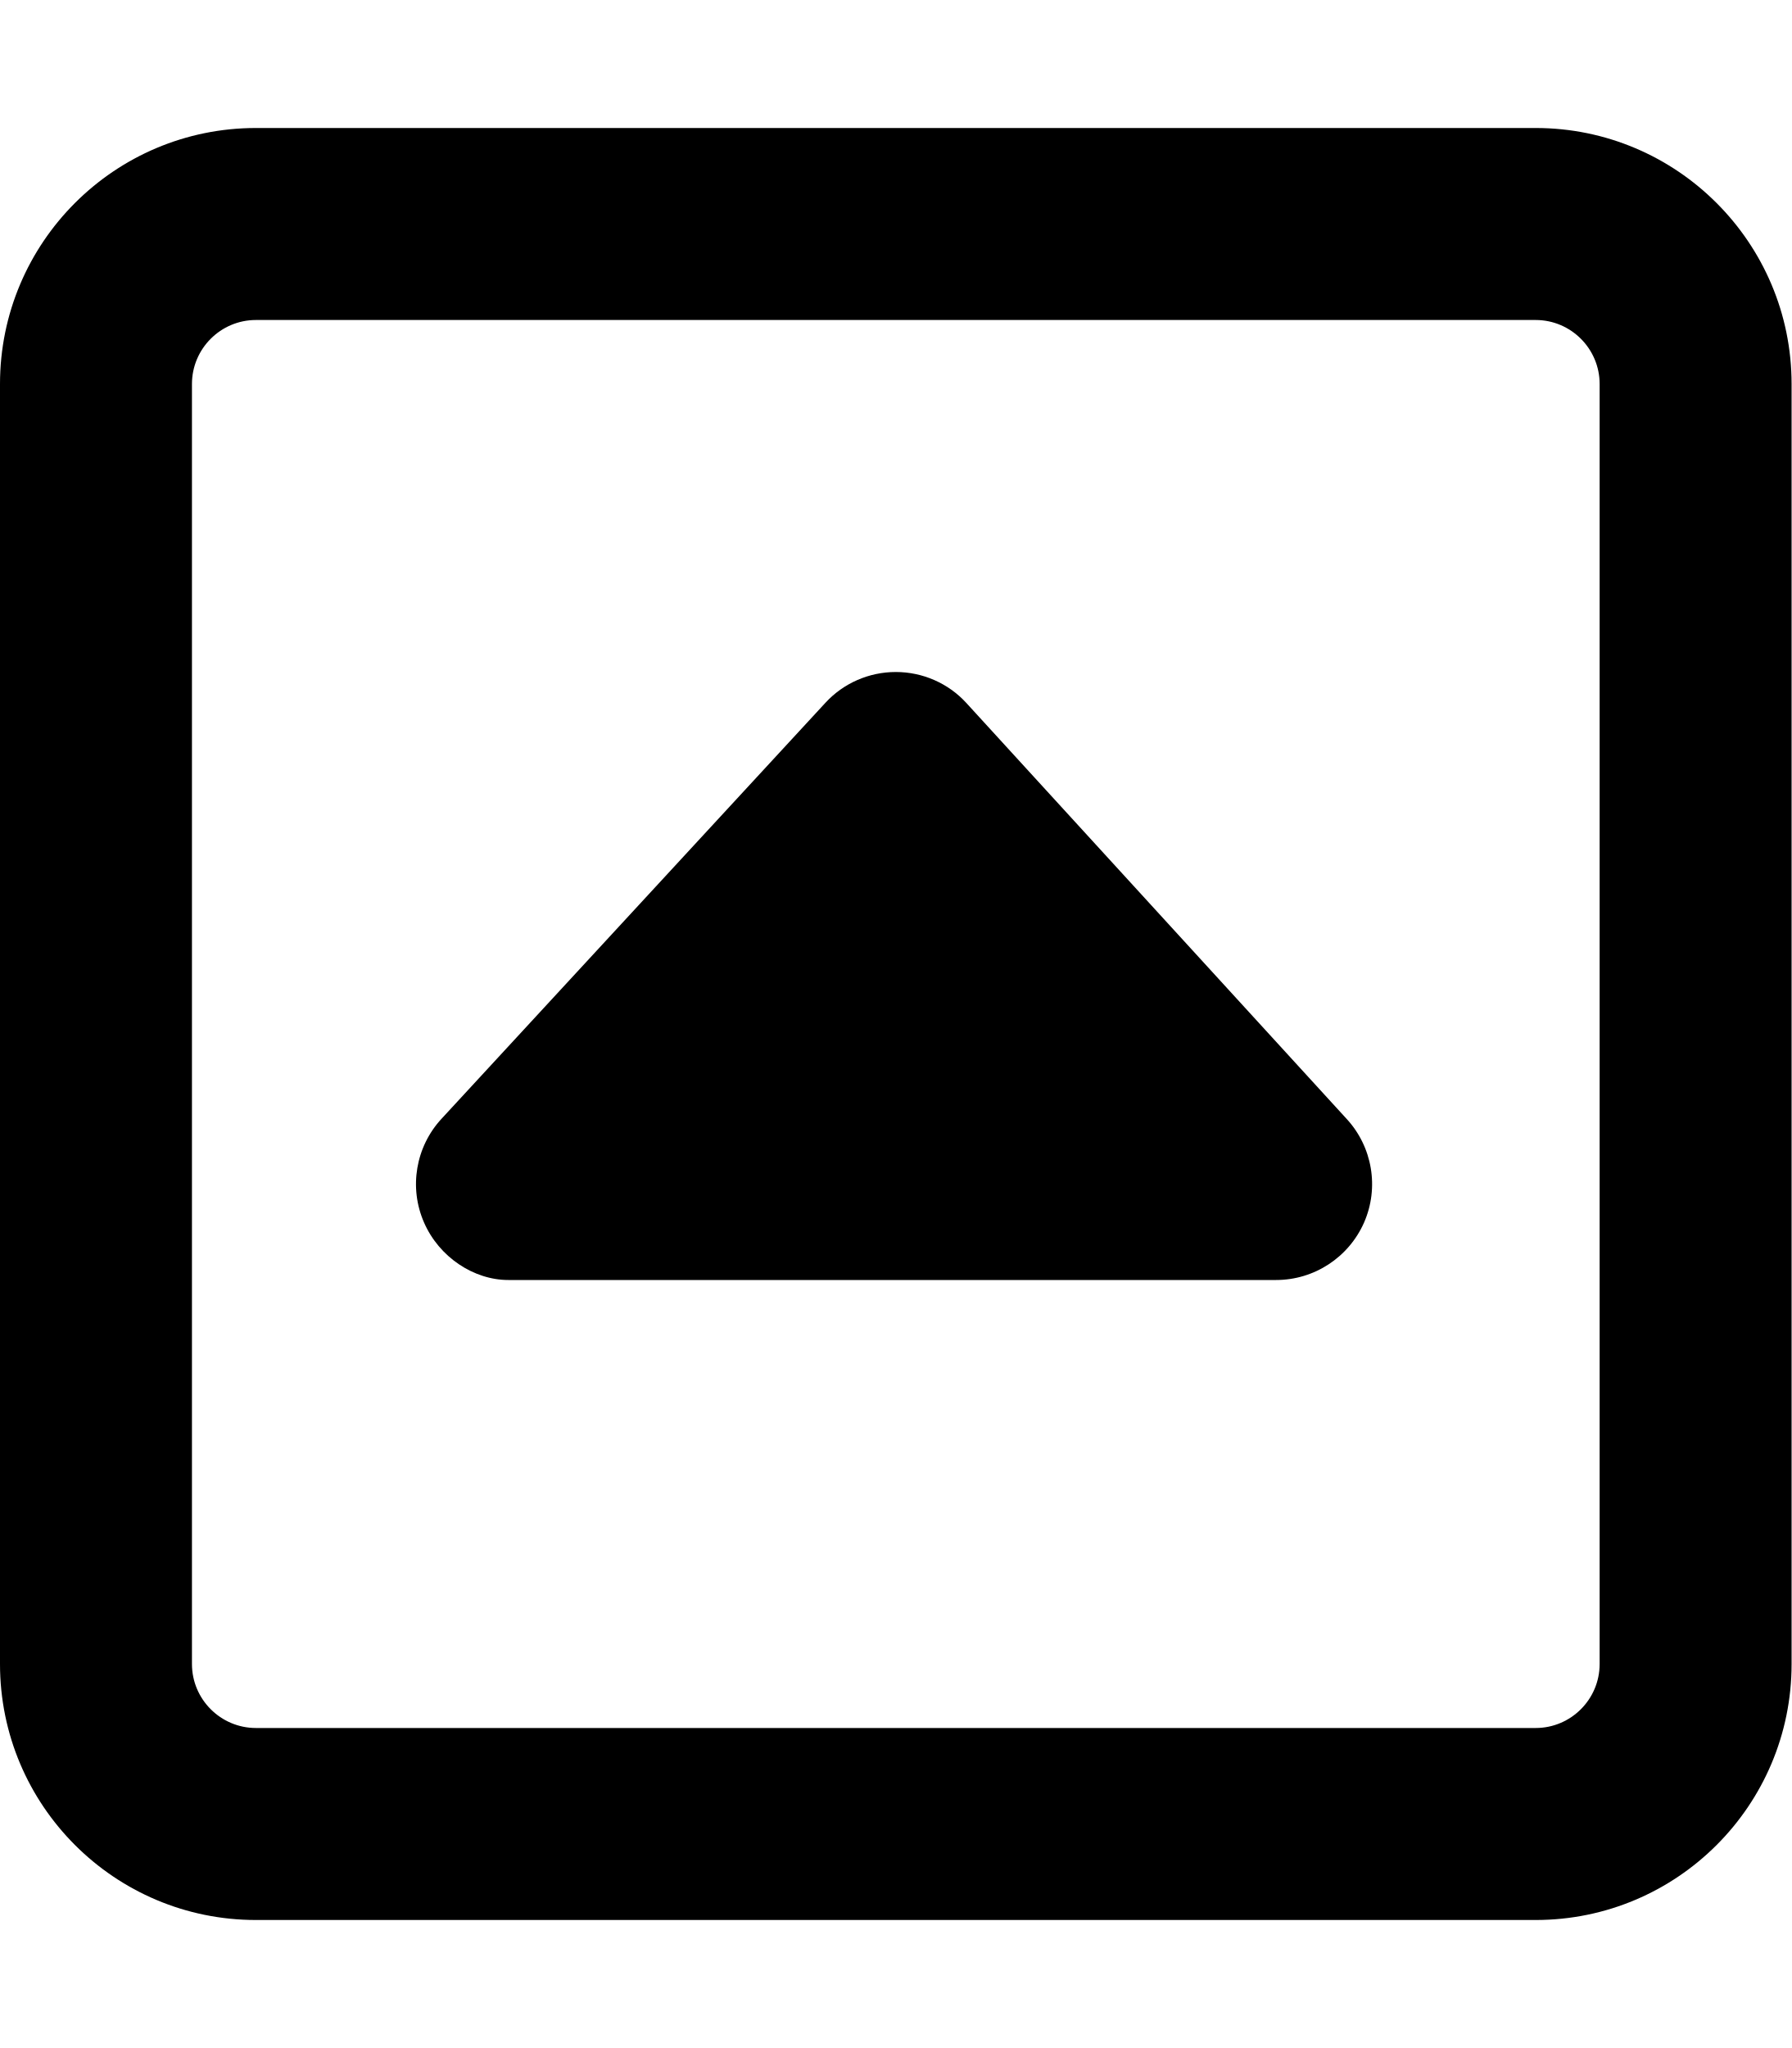
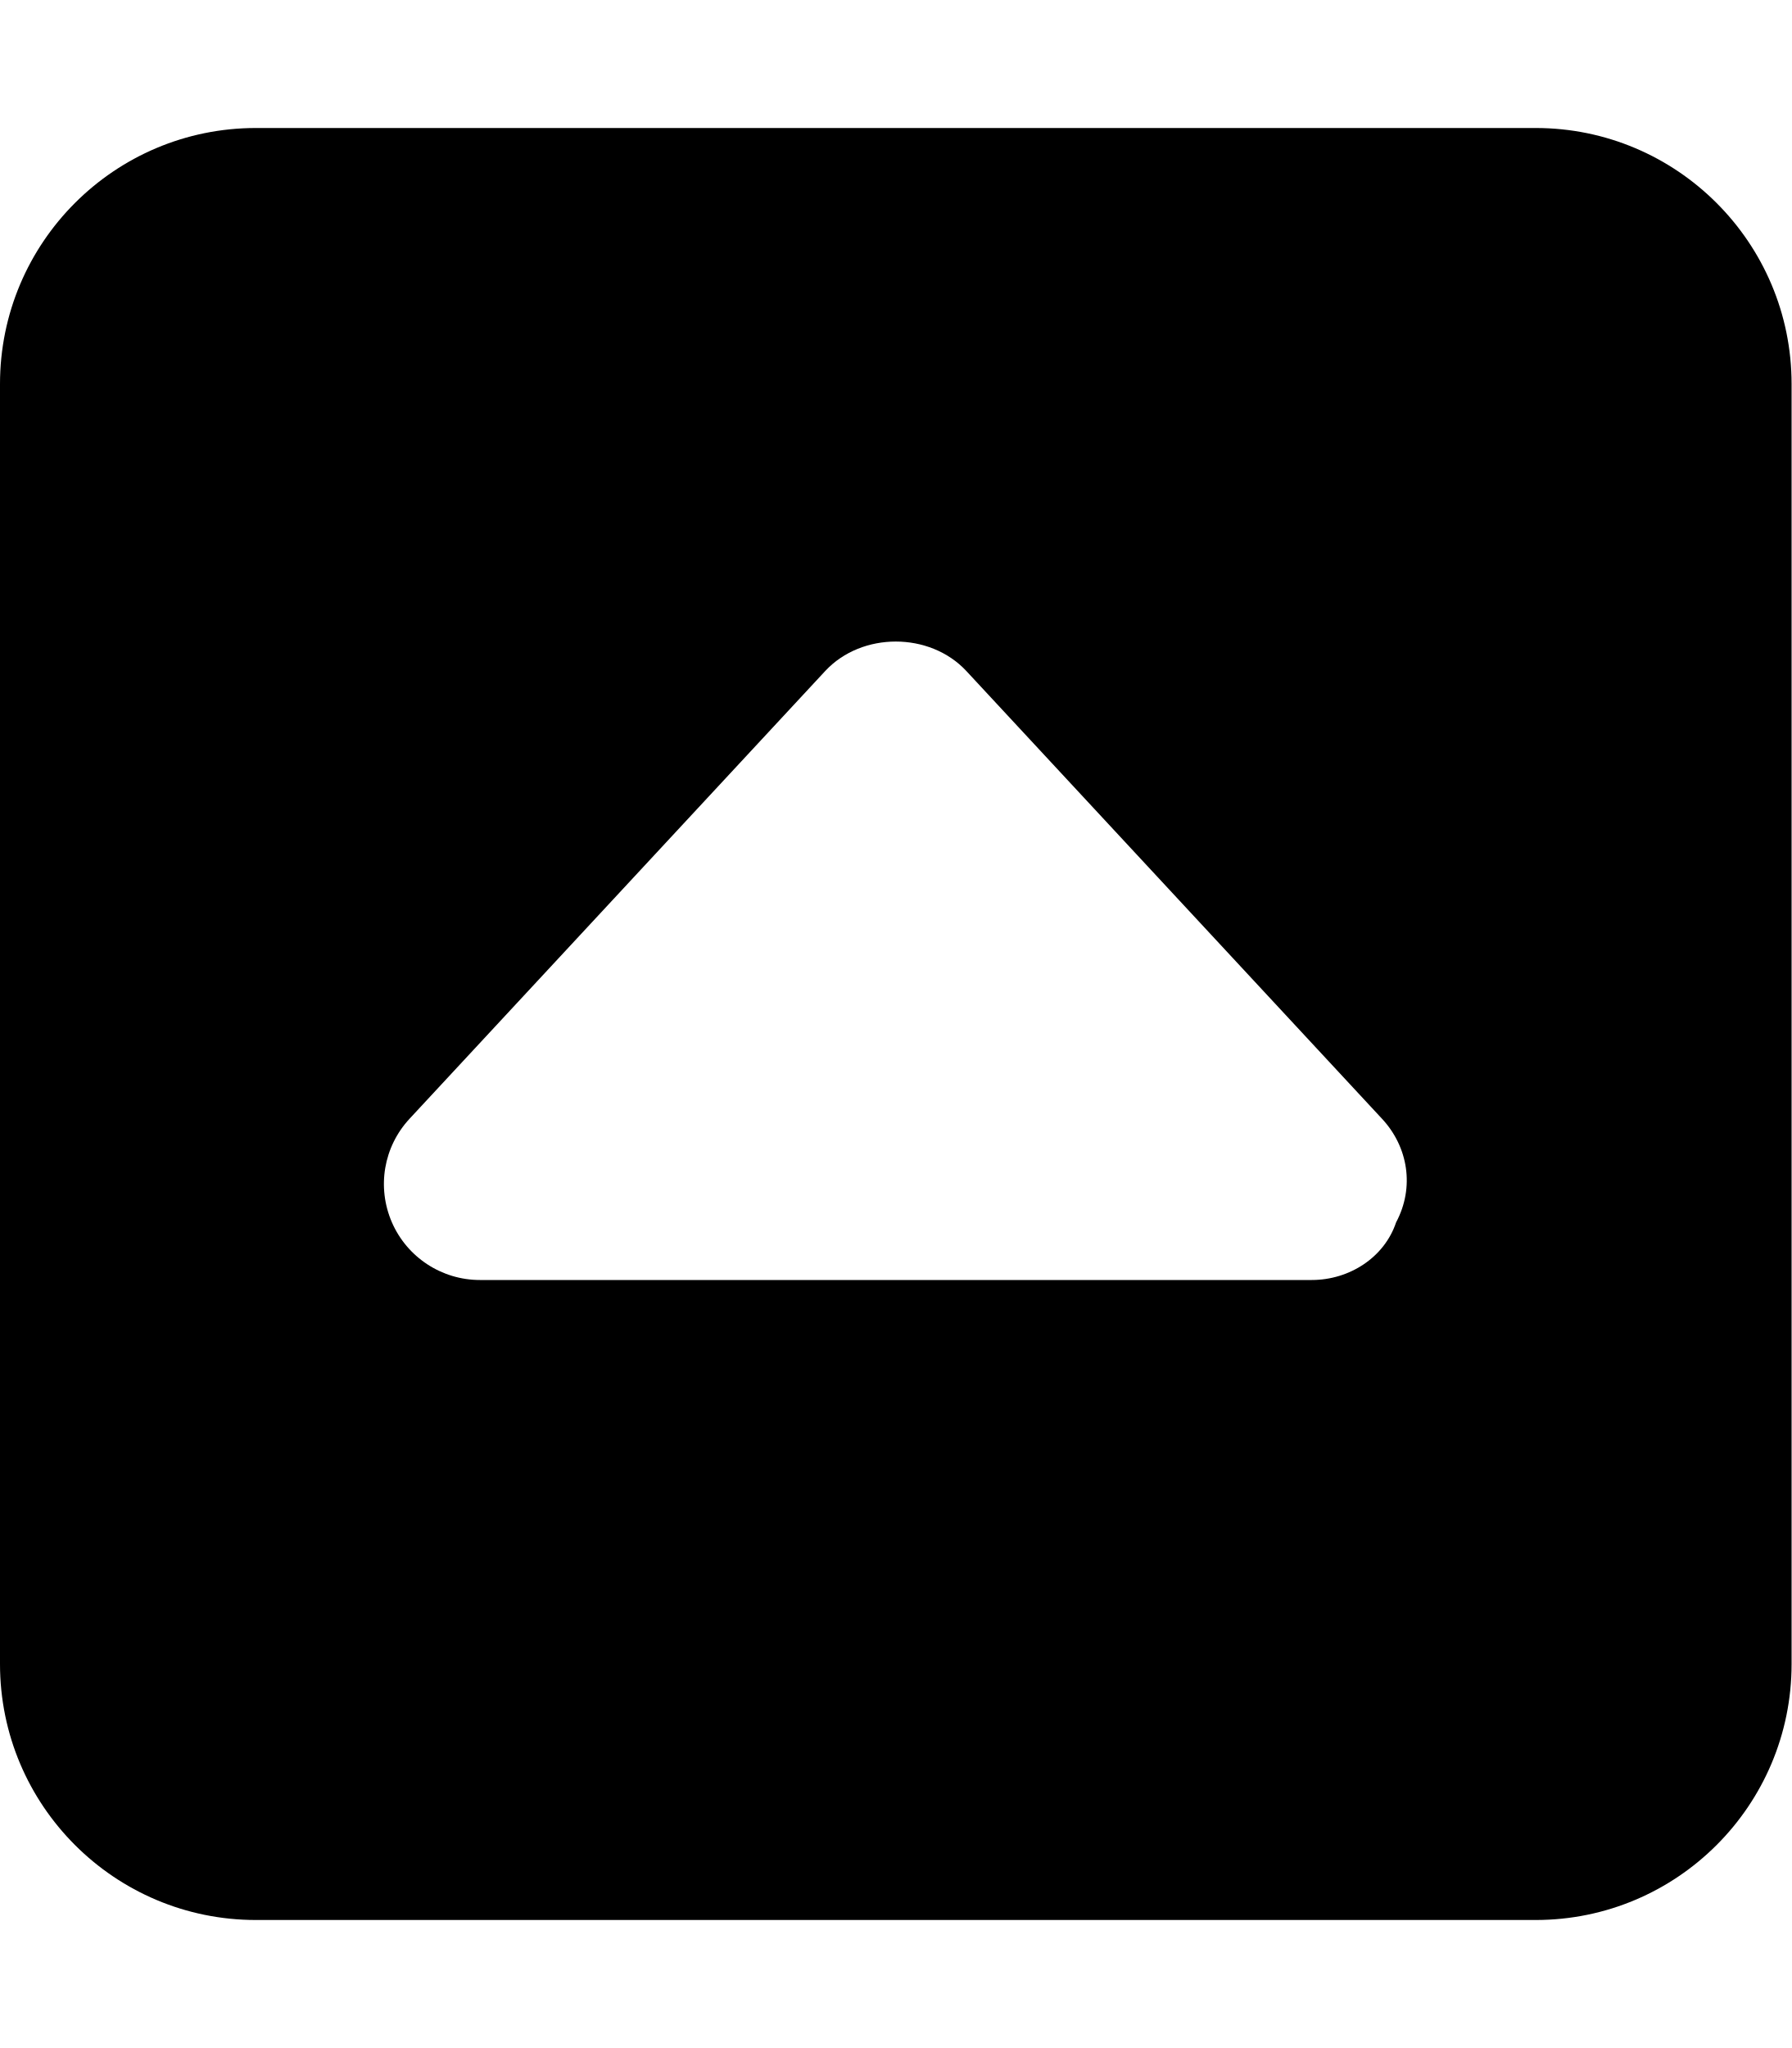
<svg xmlns="http://www.w3.org/2000/svg" viewBox="0 0 448 512">
-   <path d="M241.6 175.7C237.1 170.8 230.7 168 224 168S210.9 170.8 206.4 175.7l-96 104c-6.469 7-8.188 17.19-4.375 25.91C109.8 314.3 118.5 320 127.1 320h192c9.531 0 18.16-5.656 22-14.38c3.813-8.719 2.094-18.91-4.375-25.91L241.6 175.7zM384 32H64C28.65 32 0 60.66 0 96v320c0 35.34 28.65 64 64 64h320c35.35 0 64-28.66 64-64V96C448 60.66 419.3 32 384 32zM400 416c0 8.82-7.178 16-16 16H64c-8.822 0-16-7.18-16-16V96c0-8.82 7.178-16 16-16h320c8.822 0 16 7.18 16 16V416z" />
+   <path d="M384 32H64C28.65 32 0 60.65 0 96v320c0 35.34 28.65 64 64 64h320c35.35 0 64-28.66 64-64V96C448 60.65 419.3 32 384 32zM349.1 305.6C346.2 314.3 337.5 320 328 320h-208c-9.531 0-18.19-5.656-22-14.41C94.19 296.8 95.91 286.7 102.4 279.7l104-112c9.125-9.75 26.06-9.75 35.19 0l104 112C352.1 286.7 353.8 296.8 349.1 305.6z" />
</svg>
